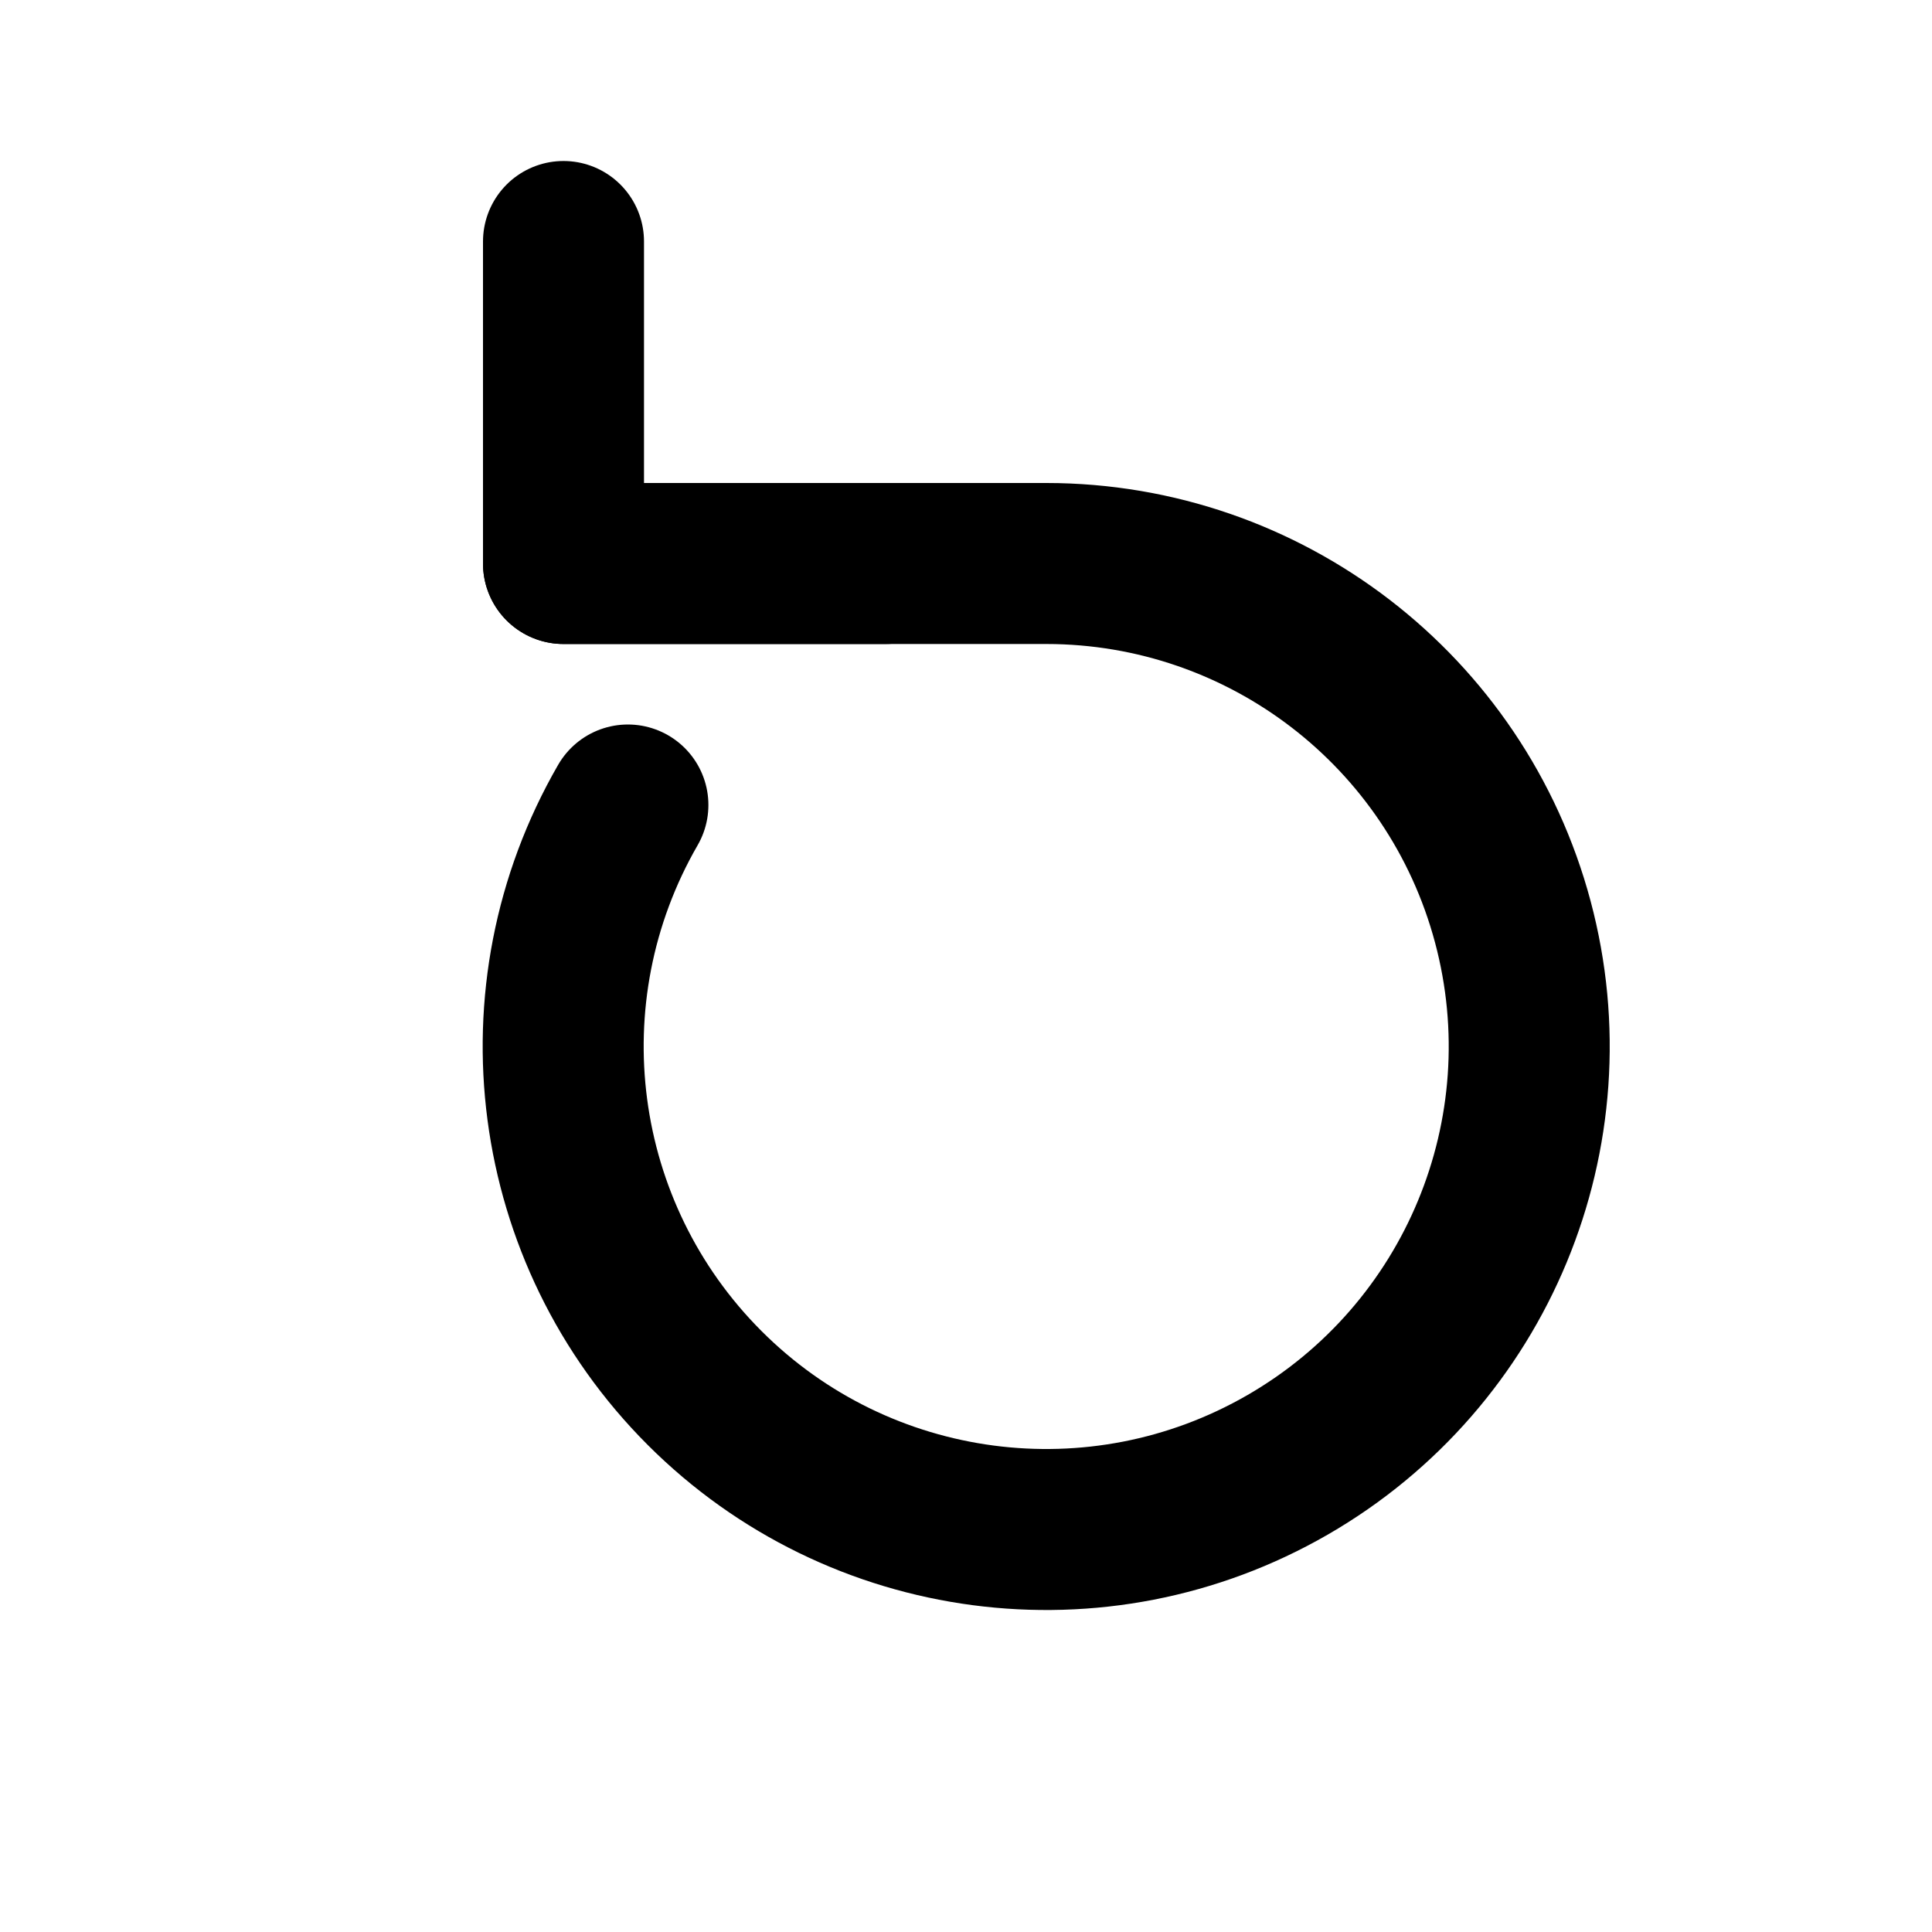
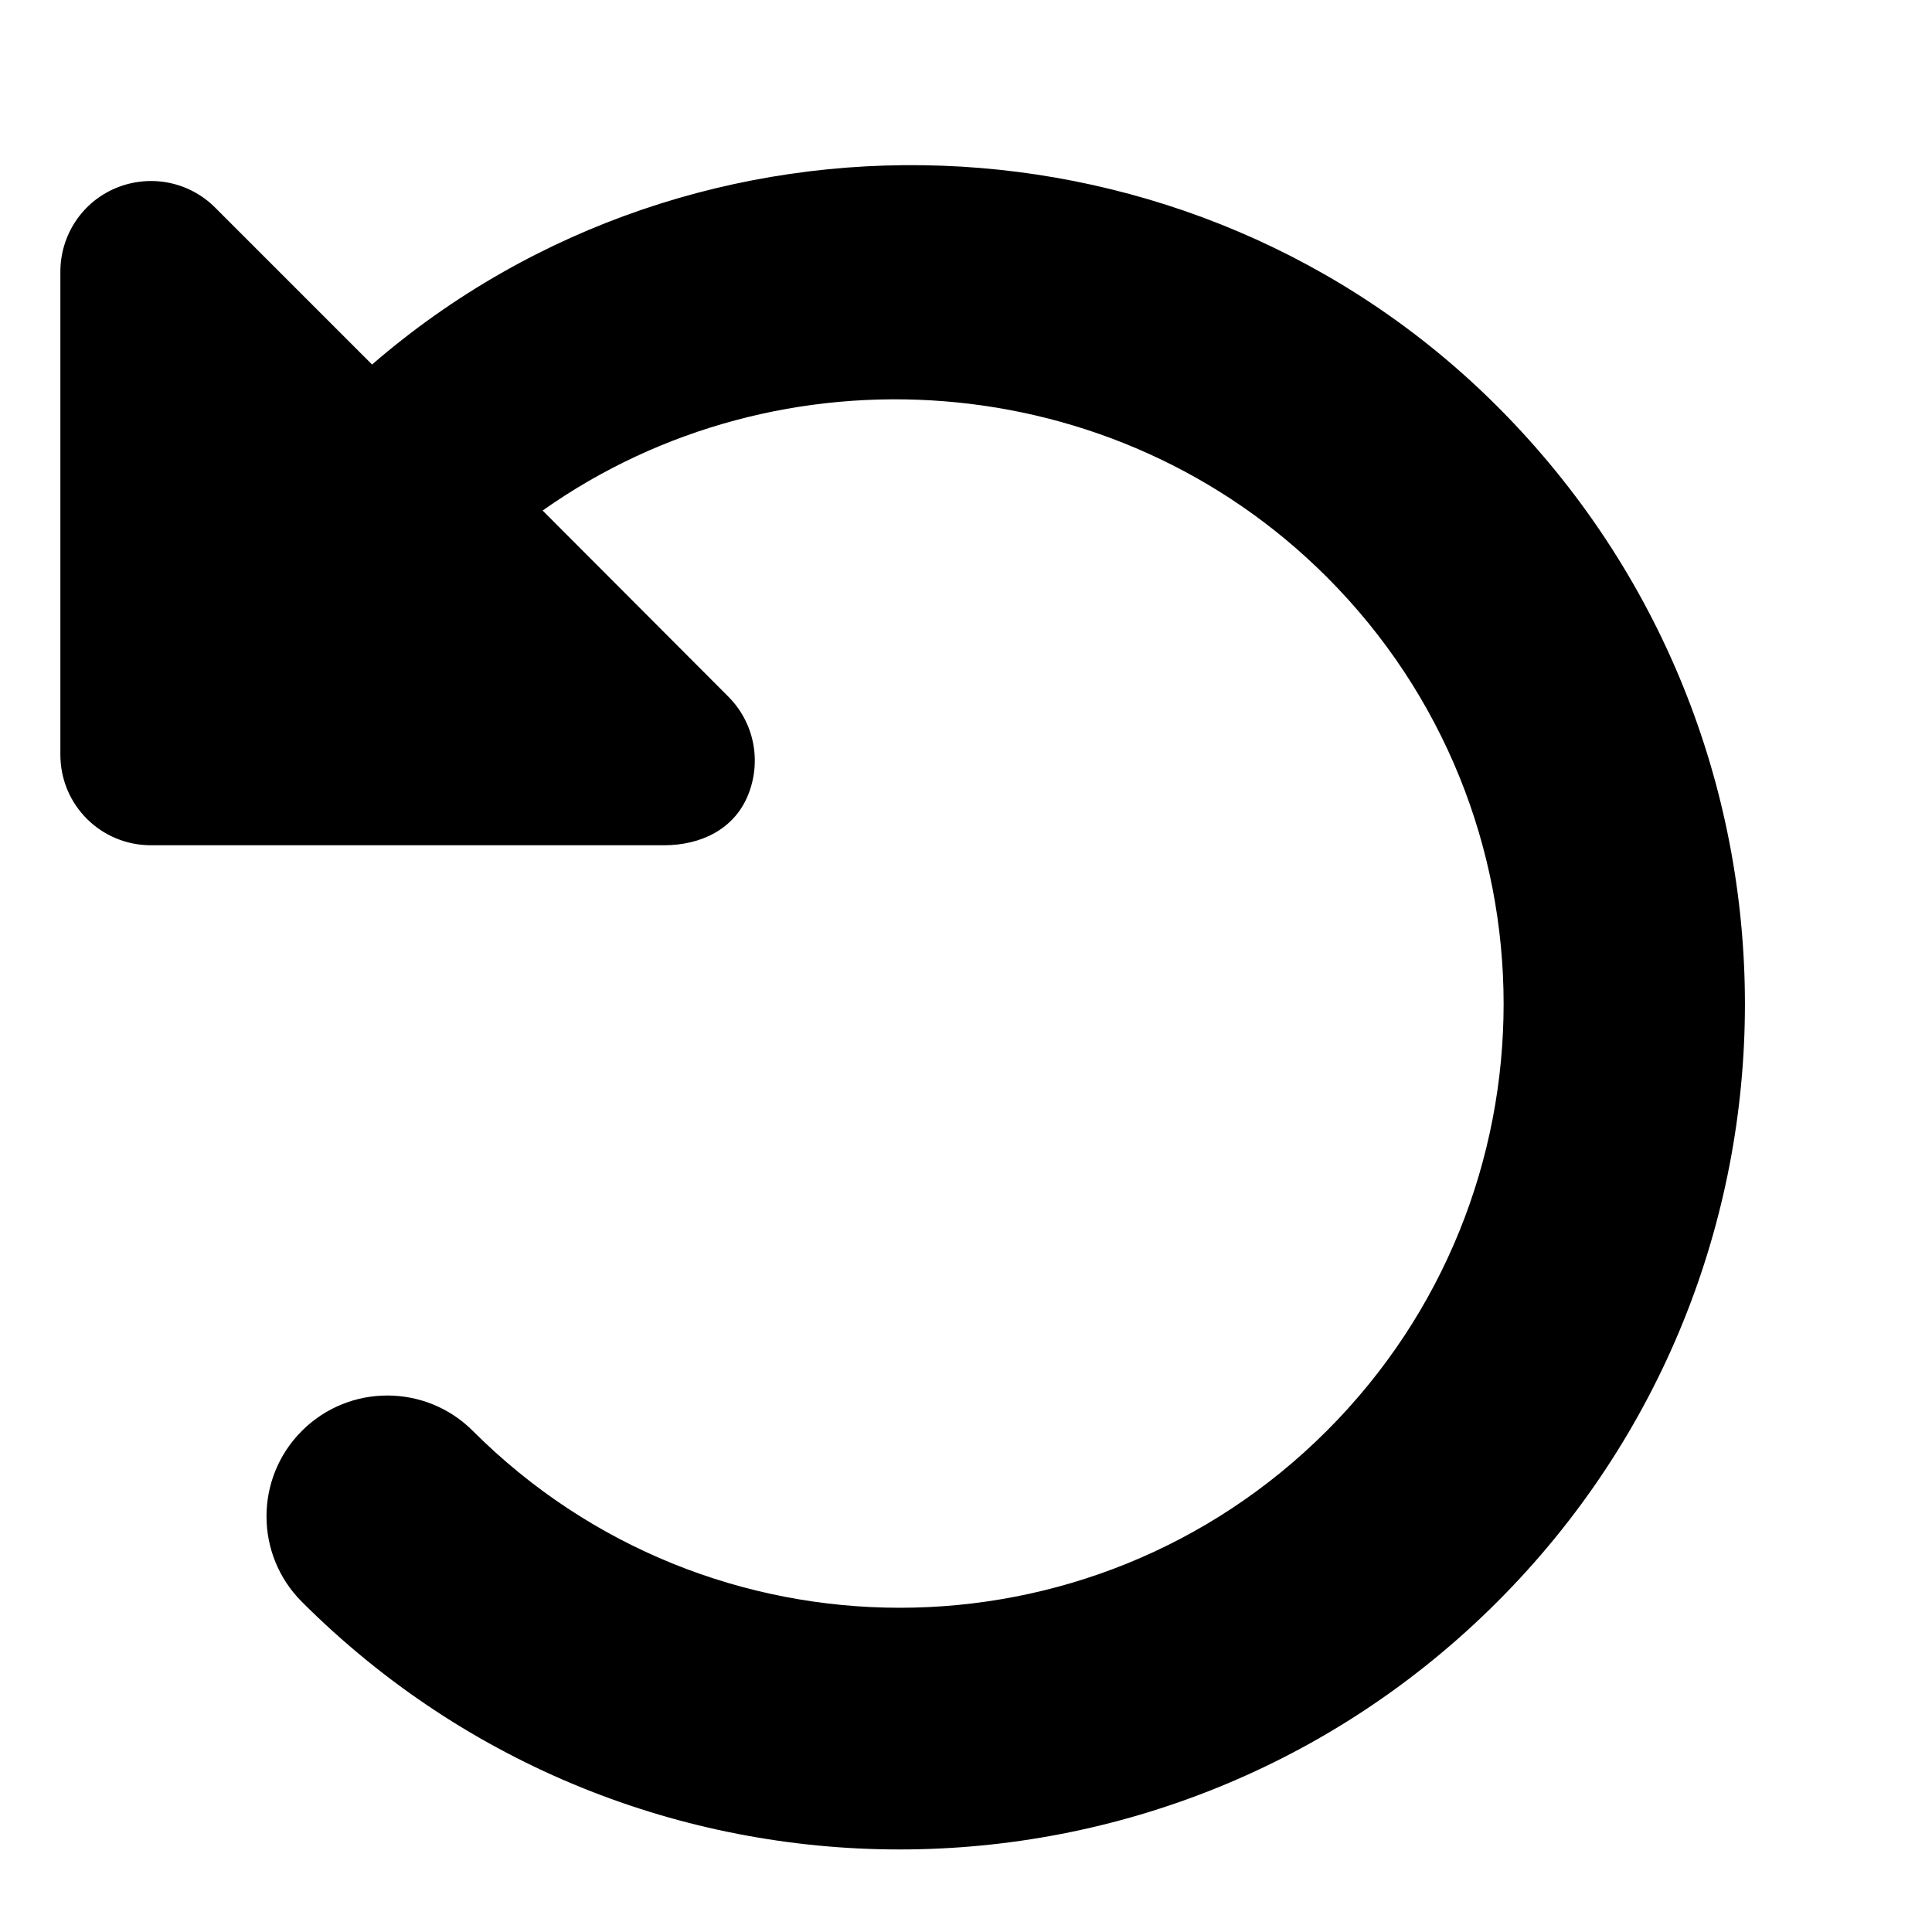
- <svg xmlns="http://www.w3.org/2000/svg" width="24" height="24" viewBox="0 0 24 24">
-   <g fill="none" stroke="currentColor" stroke-width="2" stroke-linecap="round" stroke-linejoin="round">
-     <path d="M7 7h6a6 6 0 1 1-5.2 3" />
-     <path d="M7 3v4h4" />
-   </g>
+ <svg xmlns="http://www.w3.org/2000/svg" viewBox="0 0 512 512">
+   <path fill="currentColor" d="M48.5 224H40c-13.3 0-24-10.7-24-24V72c0-9.7 5.8-18.5 14.8-22.2s19.3-1.7 26.2 5.2l41.6 41.6C184.6 22.2 315.9 26.8 396.8 107.7c87.5 87.5 87.5 229.3 0 316.8s-229.3 87.5-316.8 0c-12.5-12.5-12.5-32.8 0-45.3s32.8-12.5 45.3 0c62.5 62.5 163.8 62.5 226.3 0s62.5-163.8 0-226.3c-56.2-56.2-144.9-62.1-207.8-17.6L193 184.6c6.9 6.9 8.9 17.2 5.2 26.2S185.7 224 176 224H48.5z" />
</svg>
